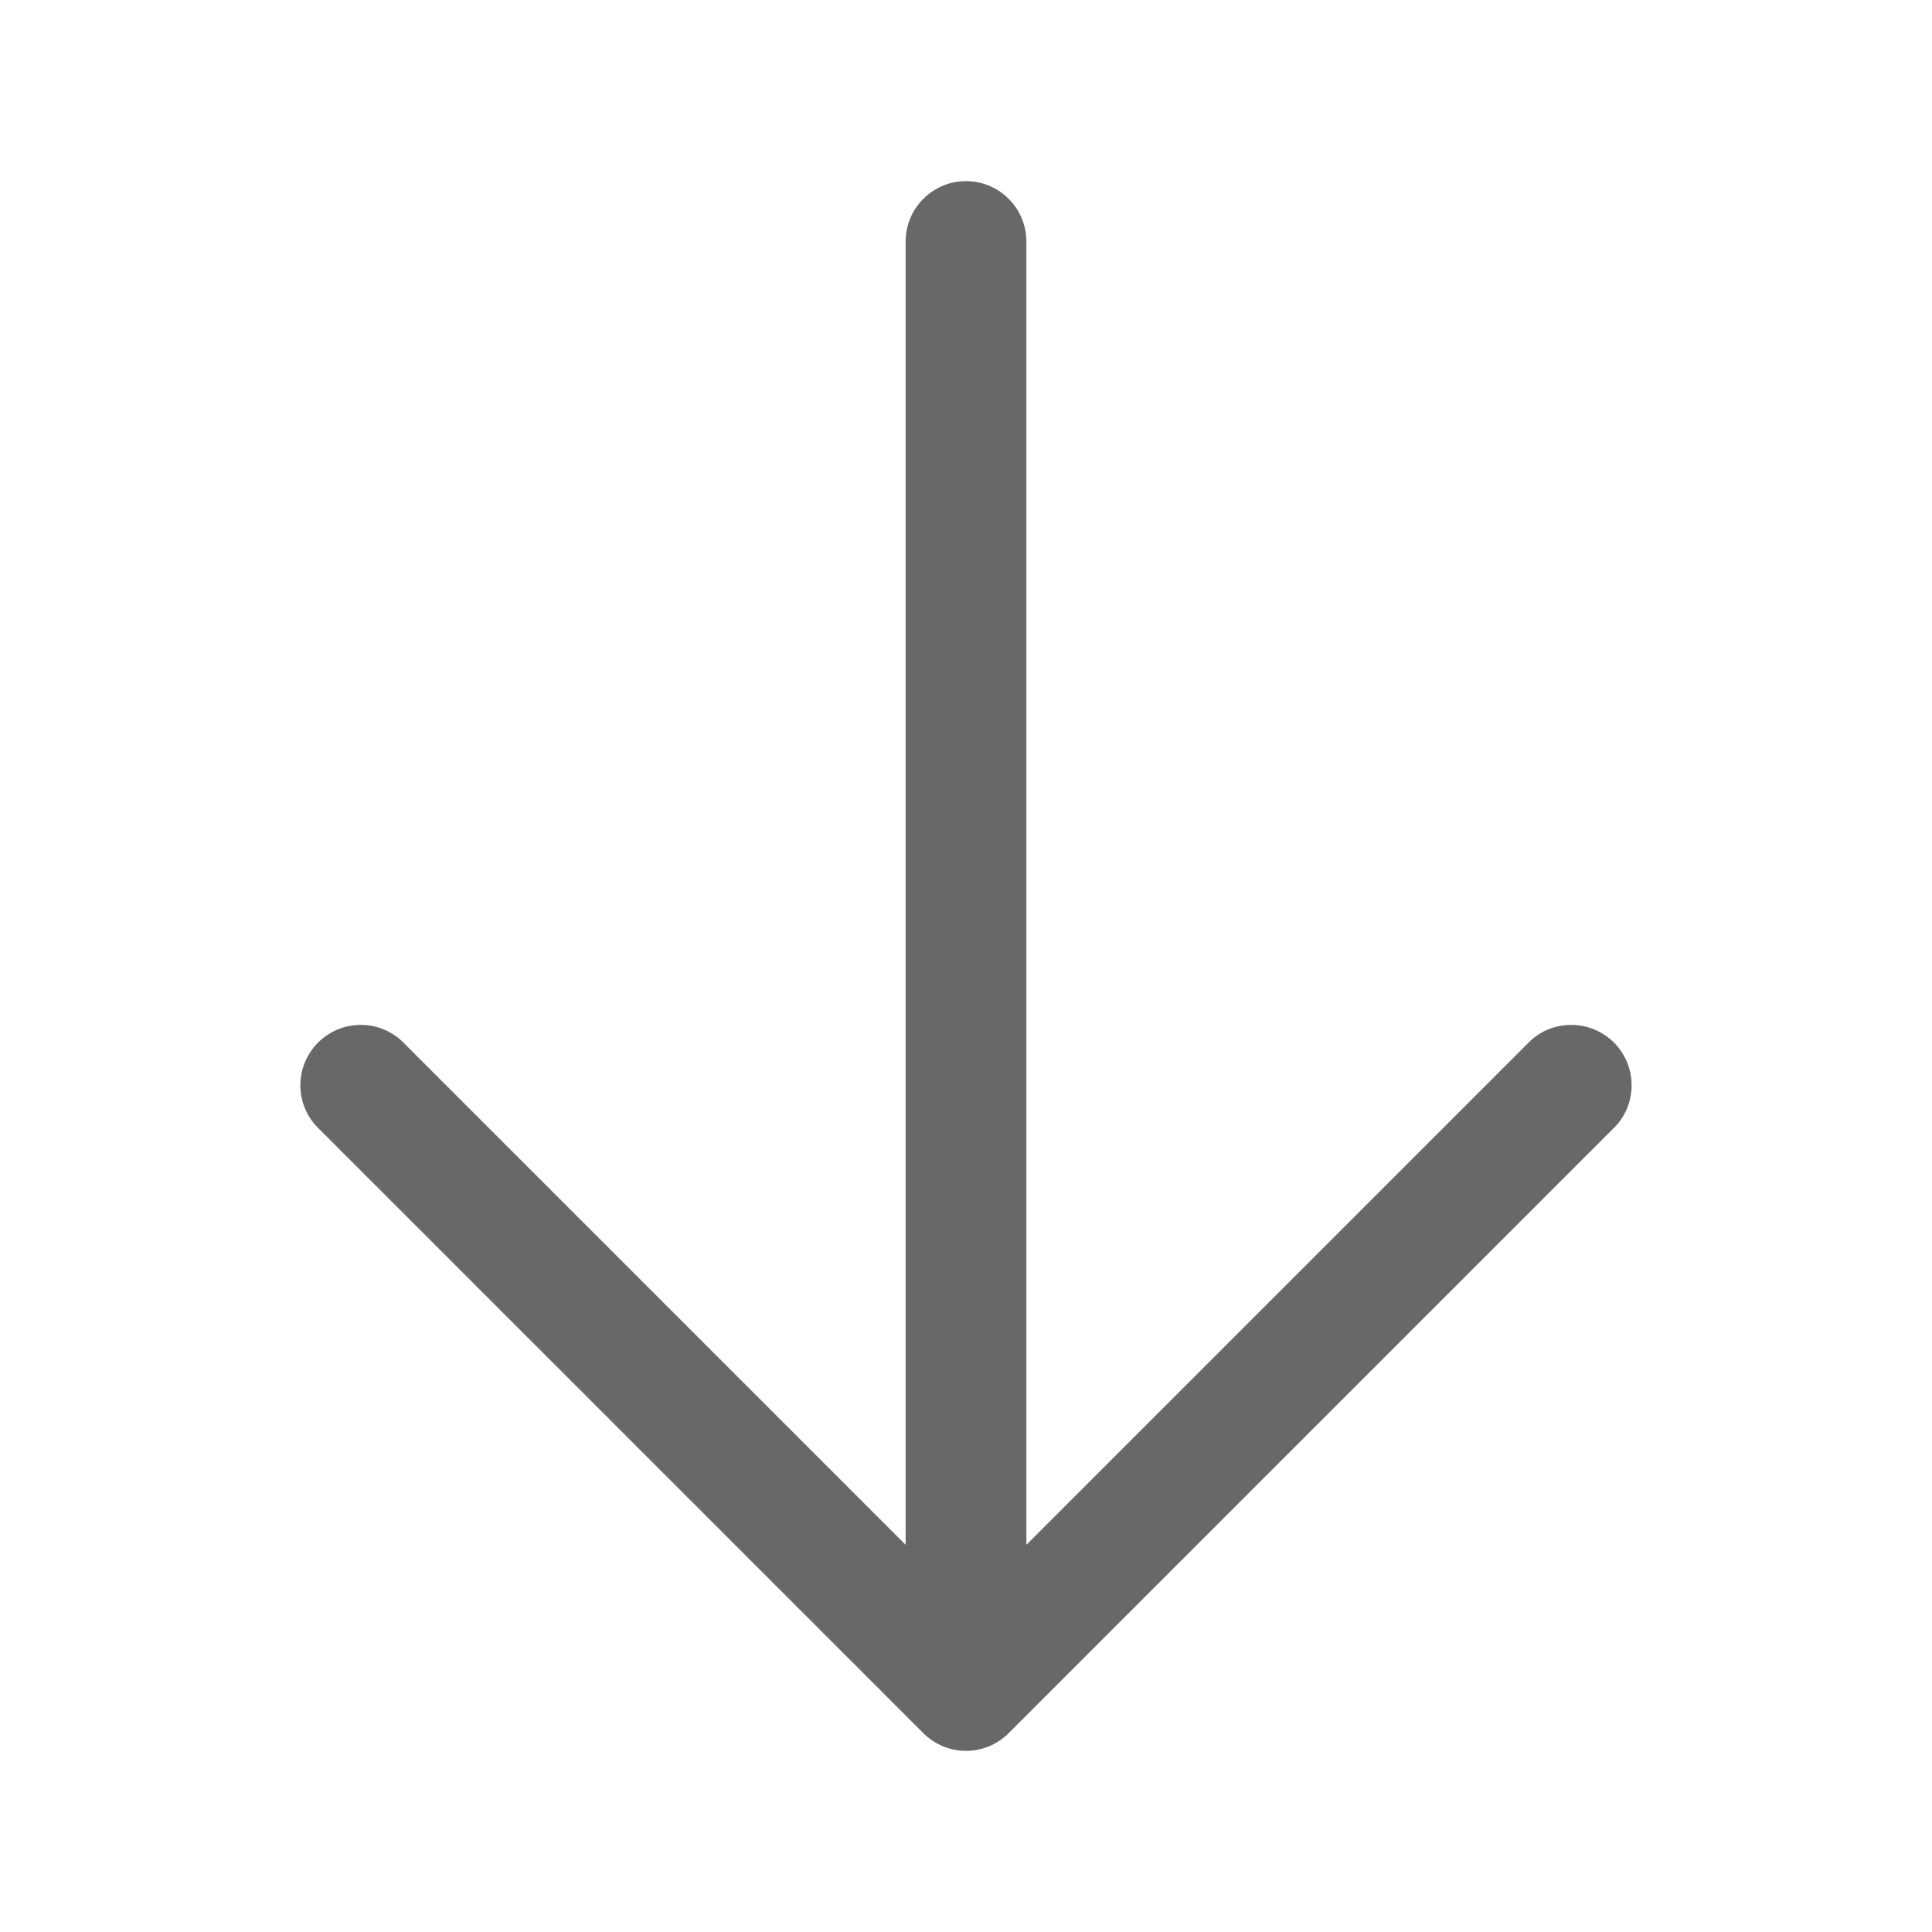
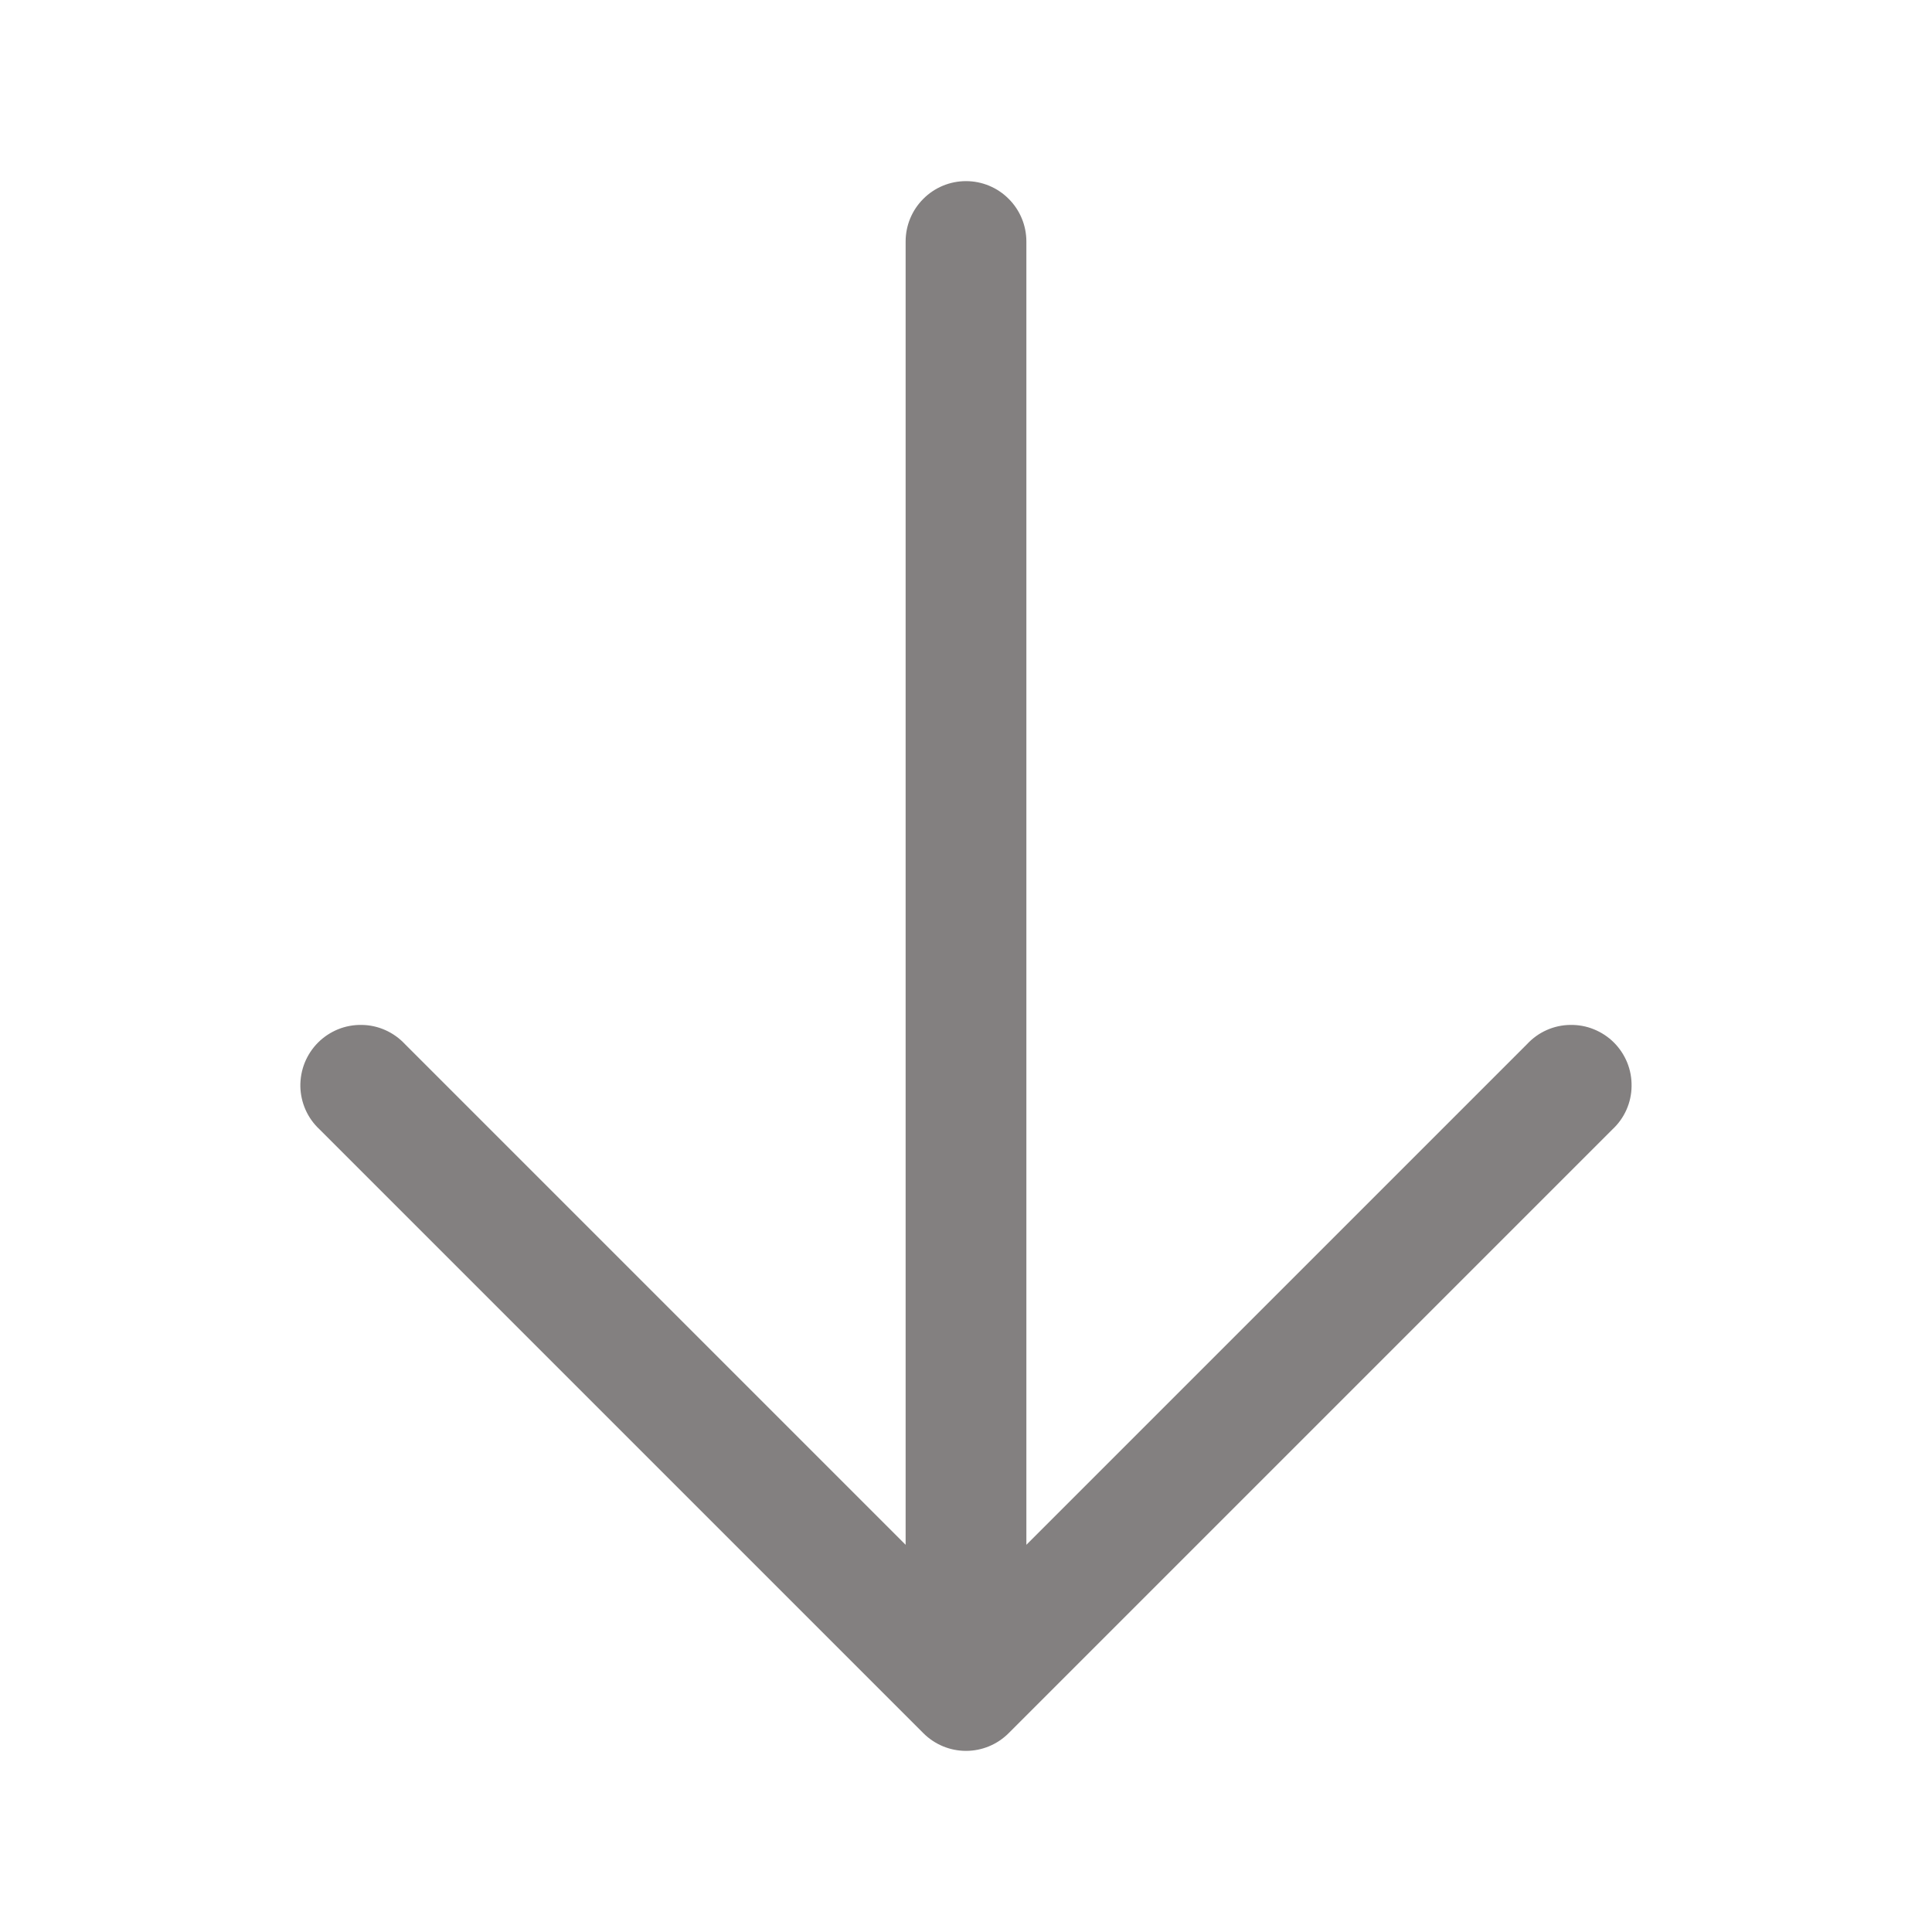
- <svg xmlns="http://www.w3.org/2000/svg" width="24" height="24" viewBox="0 0 24 24" fill="none">
+ <svg xmlns="http://www.w3.org/2000/svg" width="24" height="24" viewBox="0 0 24 24" fill="#838080">
  <g id="heroicons:arrow-down-solid">
-     <path id="Vector" fill-rule="evenodd" clip-rule="evenodd" d="M12 2.25C12.199 2.25 12.39 2.329 12.53 2.47C12.671 2.61 12.75 2.801 12.75 3V19.19L18.97 12.97C19.039 12.896 19.121 12.837 19.213 12.796C19.305 12.755 19.405 12.733 19.505 12.732C19.606 12.73 19.706 12.748 19.799 12.786C19.893 12.824 19.978 12.88 20.049 12.951C20.12 13.022 20.176 13.107 20.214 13.2C20.252 13.294 20.27 13.394 20.268 13.495C20.267 13.595 20.245 13.695 20.204 13.787C20.163 13.879 20.104 13.961 20.03 14.03L12.53 21.53C12.389 21.671 12.199 21.75 12 21.75C11.801 21.75 11.611 21.671 11.47 21.53L3.97 14.03C3.896 13.961 3.837 13.879 3.796 13.787C3.755 13.695 3.733 13.595 3.731 13.495C3.73 13.394 3.748 13.294 3.786 13.2C3.824 13.107 3.88 13.022 3.951 12.951C4.022 12.88 4.107 12.824 4.2 12.786C4.294 12.748 4.394 12.73 4.494 12.732C4.595 12.733 4.694 12.755 4.786 12.796C4.878 12.837 4.961 12.896 5.03 12.97L11.25 19.19V3C11.25 2.801 11.329 2.61 11.47 2.47C11.61 2.329 11.801 2.25 12 2.25Z" fill="#686868" />
+     <path id="Vector" fill-rule="evenodd" clip-rule="evenodd" d="M12 2.25C12.199 2.25 12.39 2.329 12.53 2.47C12.671 2.61 12.75 2.801 12.75 3V19.19L18.97 12.97C19.039 12.896 19.121 12.837 19.213 12.796C19.305 12.755 19.405 12.733 19.505 12.732C19.606 12.73 19.706 12.748 19.799 12.786C19.893 12.824 19.978 12.88 20.049 12.951C20.12 13.022 20.176 13.107 20.214 13.2C20.252 13.294 20.27 13.394 20.268 13.495C20.267 13.595 20.245 13.695 20.204 13.787C20.163 13.879 20.104 13.961 20.03 14.03L12.53 21.53C12.389 21.671 12.199 21.75 12 21.75C11.801 21.75 11.611 21.671 11.47 21.53L3.97 14.03C3.896 13.961 3.837 13.879 3.796 13.787C3.755 13.695 3.733 13.595 3.731 13.495C3.73 13.394 3.748 13.294 3.786 13.2C3.824 13.107 3.88 13.022 3.951 12.951C4.022 12.88 4.107 12.824 4.2 12.786C4.294 12.748 4.394 12.73 4.494 12.732C4.595 12.733 4.694 12.755 4.786 12.796C4.878 12.837 4.961 12.896 5.03 12.97L11.25 19.19V3C11.25 2.801 11.329 2.61 11.47 2.47C11.61 2.329 11.801 2.25 12 2.25Z" fill="#838080" />
  </g>
</svg>
